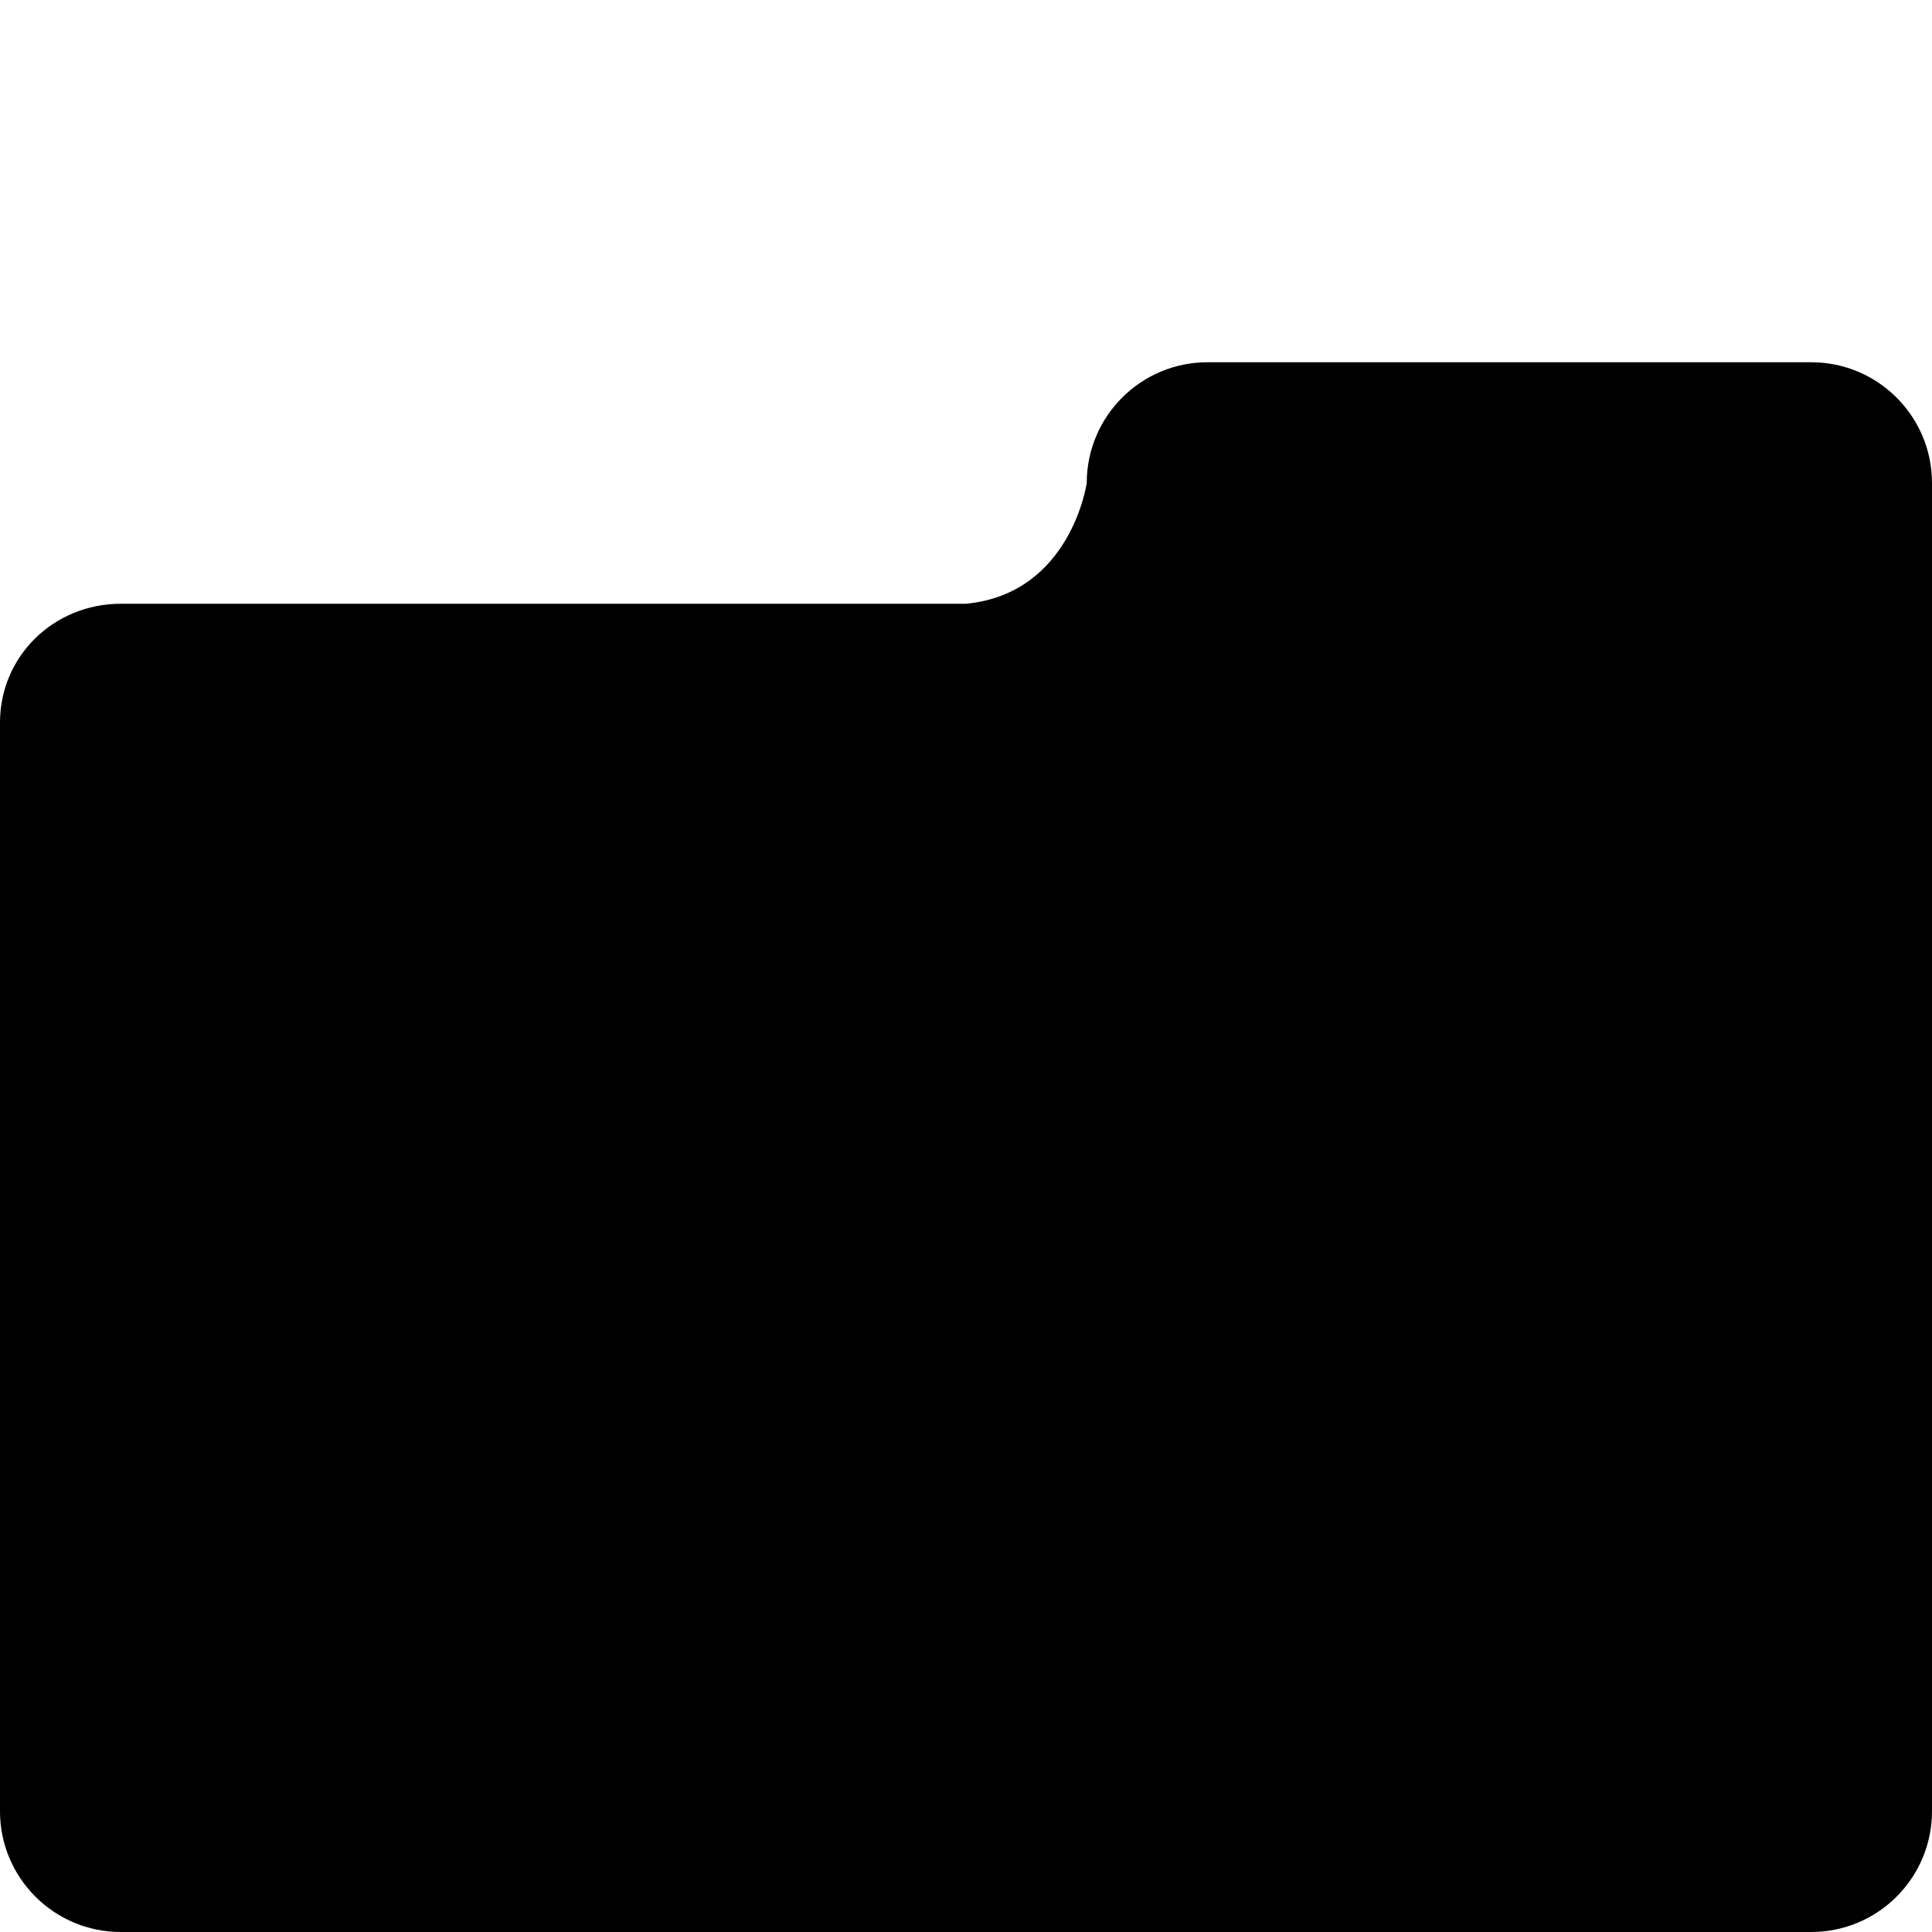
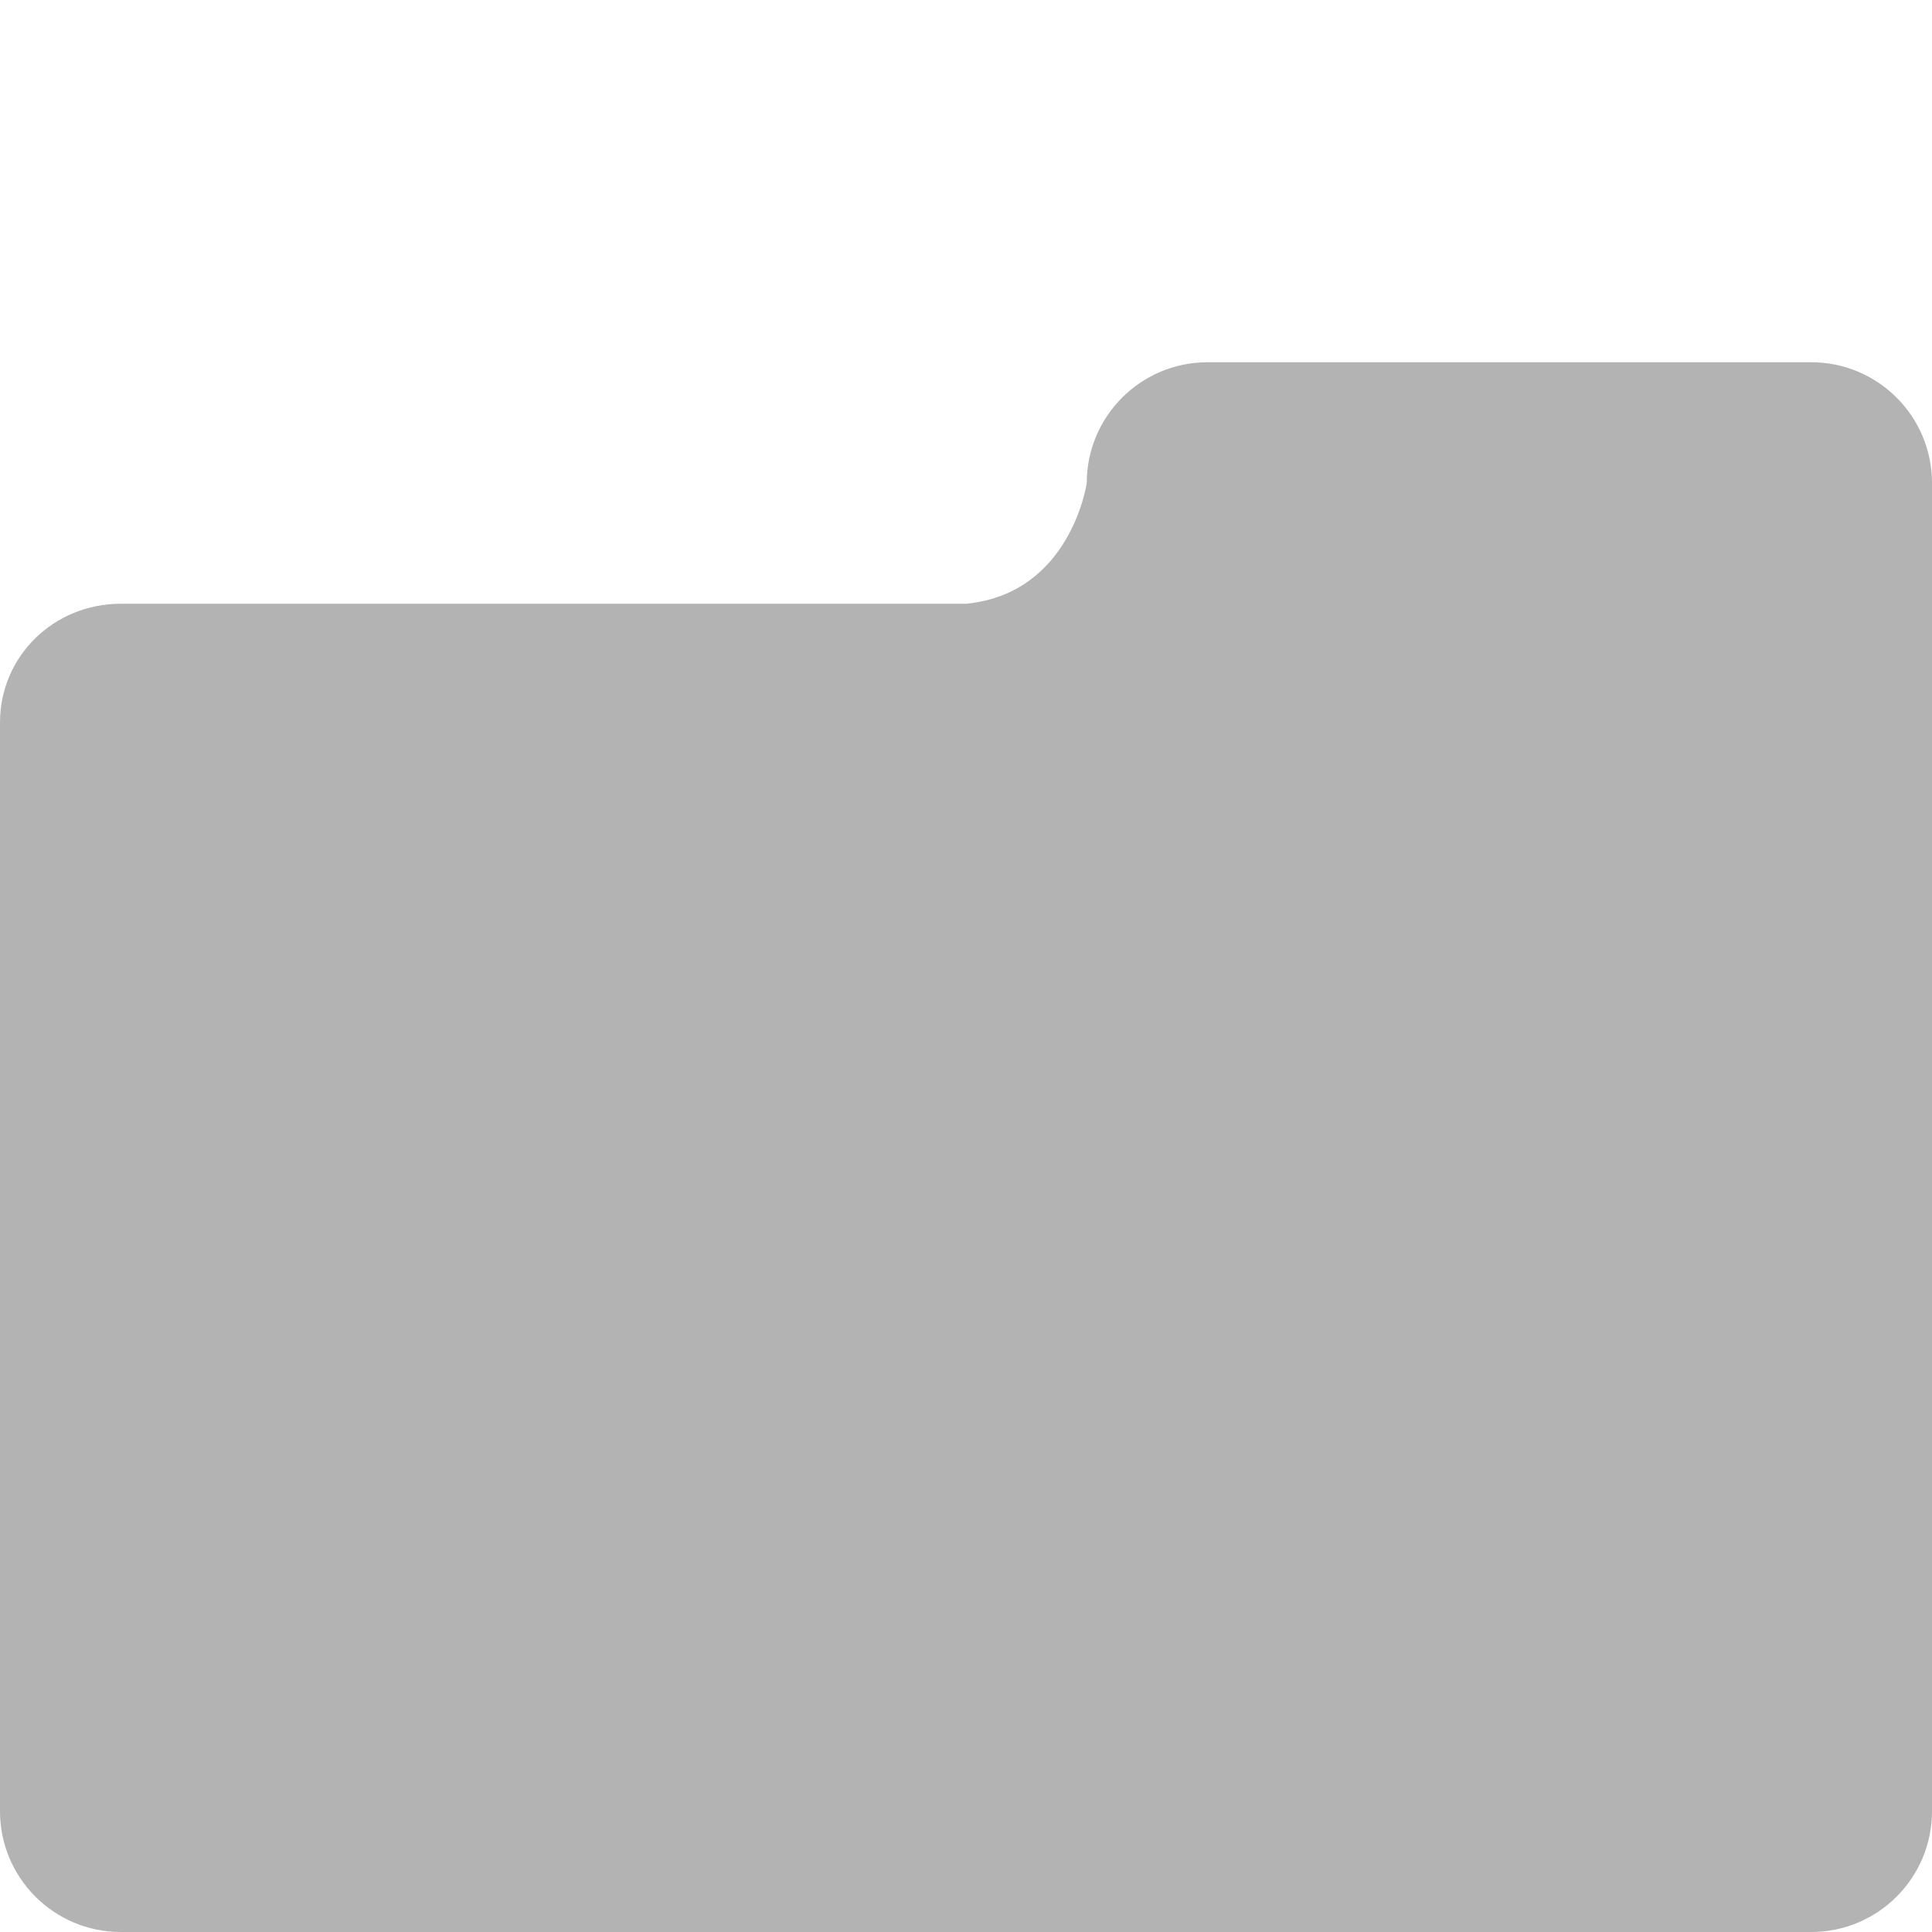
<svg xmlns="http://www.w3.org/2000/svg" version="1.1" id="Capa_1" x="0px" y="0px" width="16px" height="16px" viewBox="0 0 16 16" enable-background="new 0 0 16 16" xml:space="preserve">
-   <path d="M15,3h-5C9.448,3,9,3.448,9,4c0,0-0.13,0.917-1,1H1C0.448,5,0,5.432,0,5.984V15c0,0.552,0.448,1,1,1h14c0.552,0,1-0.448,1-1  V4C16,3.448,15.552,3,15,3z" />
+   <defs id="defs7" />
+   <path d="M15,3h-5C9.448,3,9,3.448,9,4c0,0-0.13,0.917-1,1H1C0.448,5,0,5.432,0,5.984V15c0,0.552,0.448,1,1,1h14c0.552,0,1-0.448,1-1  V4C16,3.448,15.552,3,15,3z" id="path3" style="fill:#b3b3b3" />
</svg>
